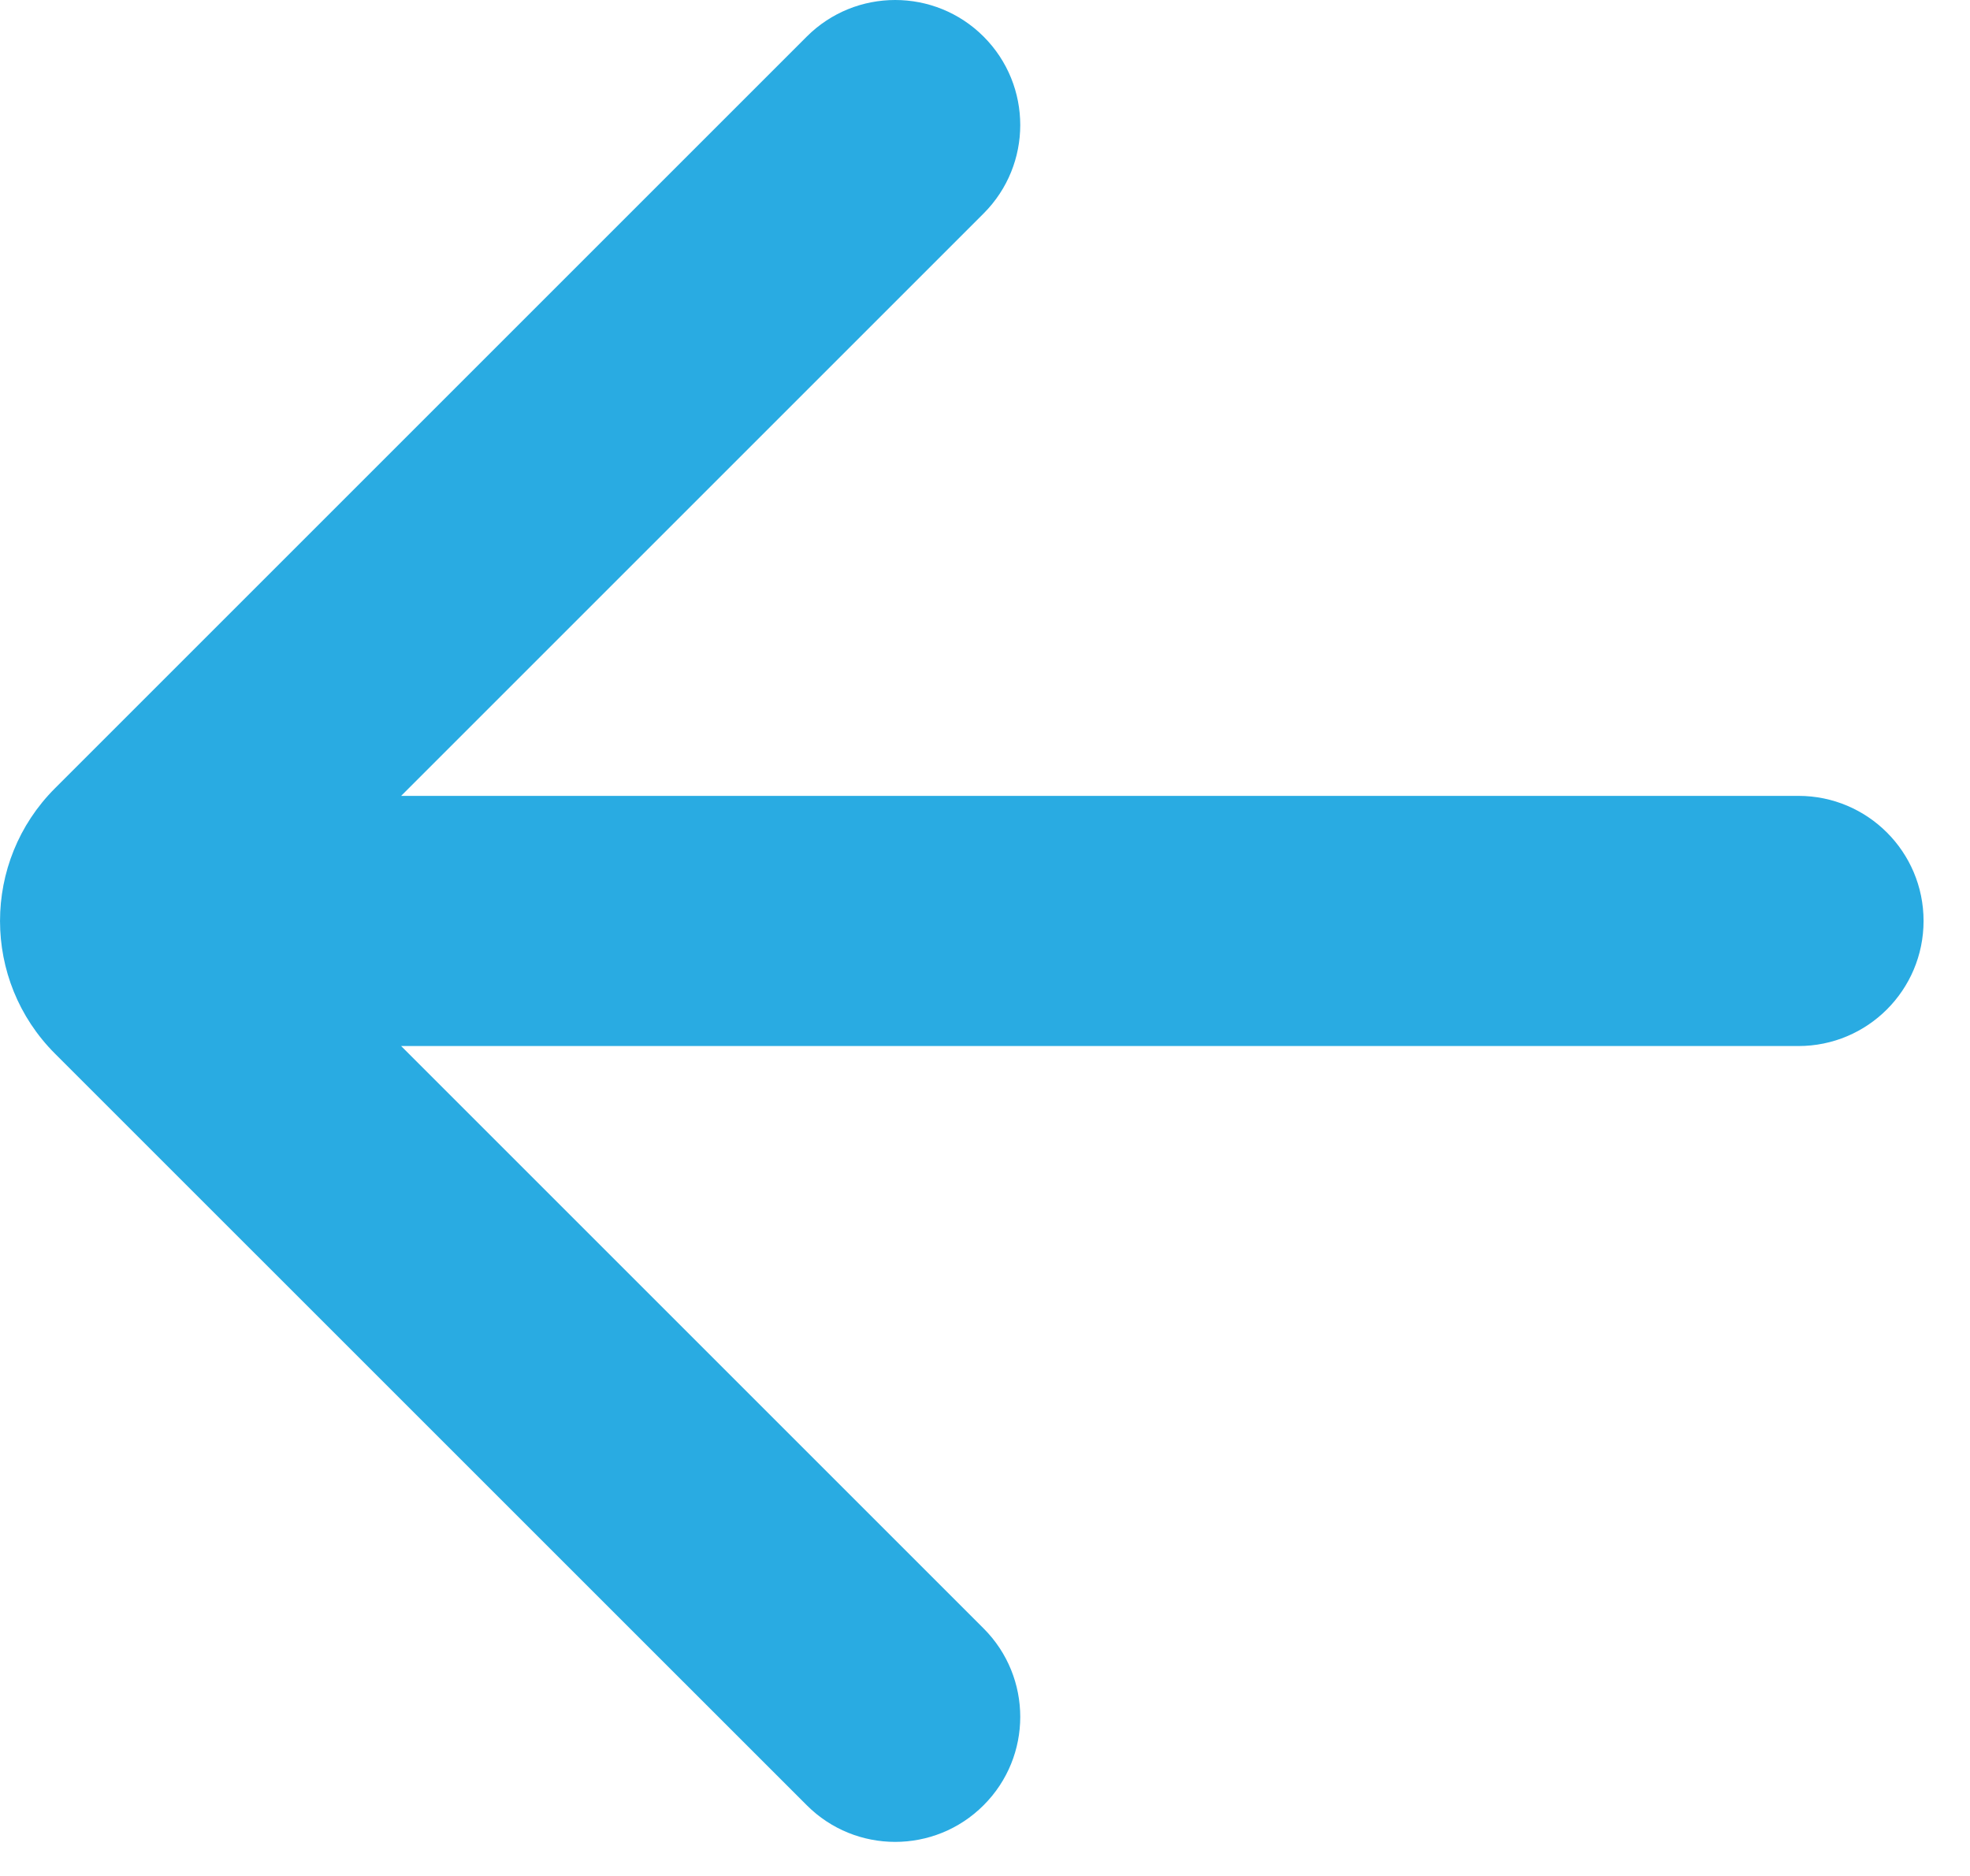
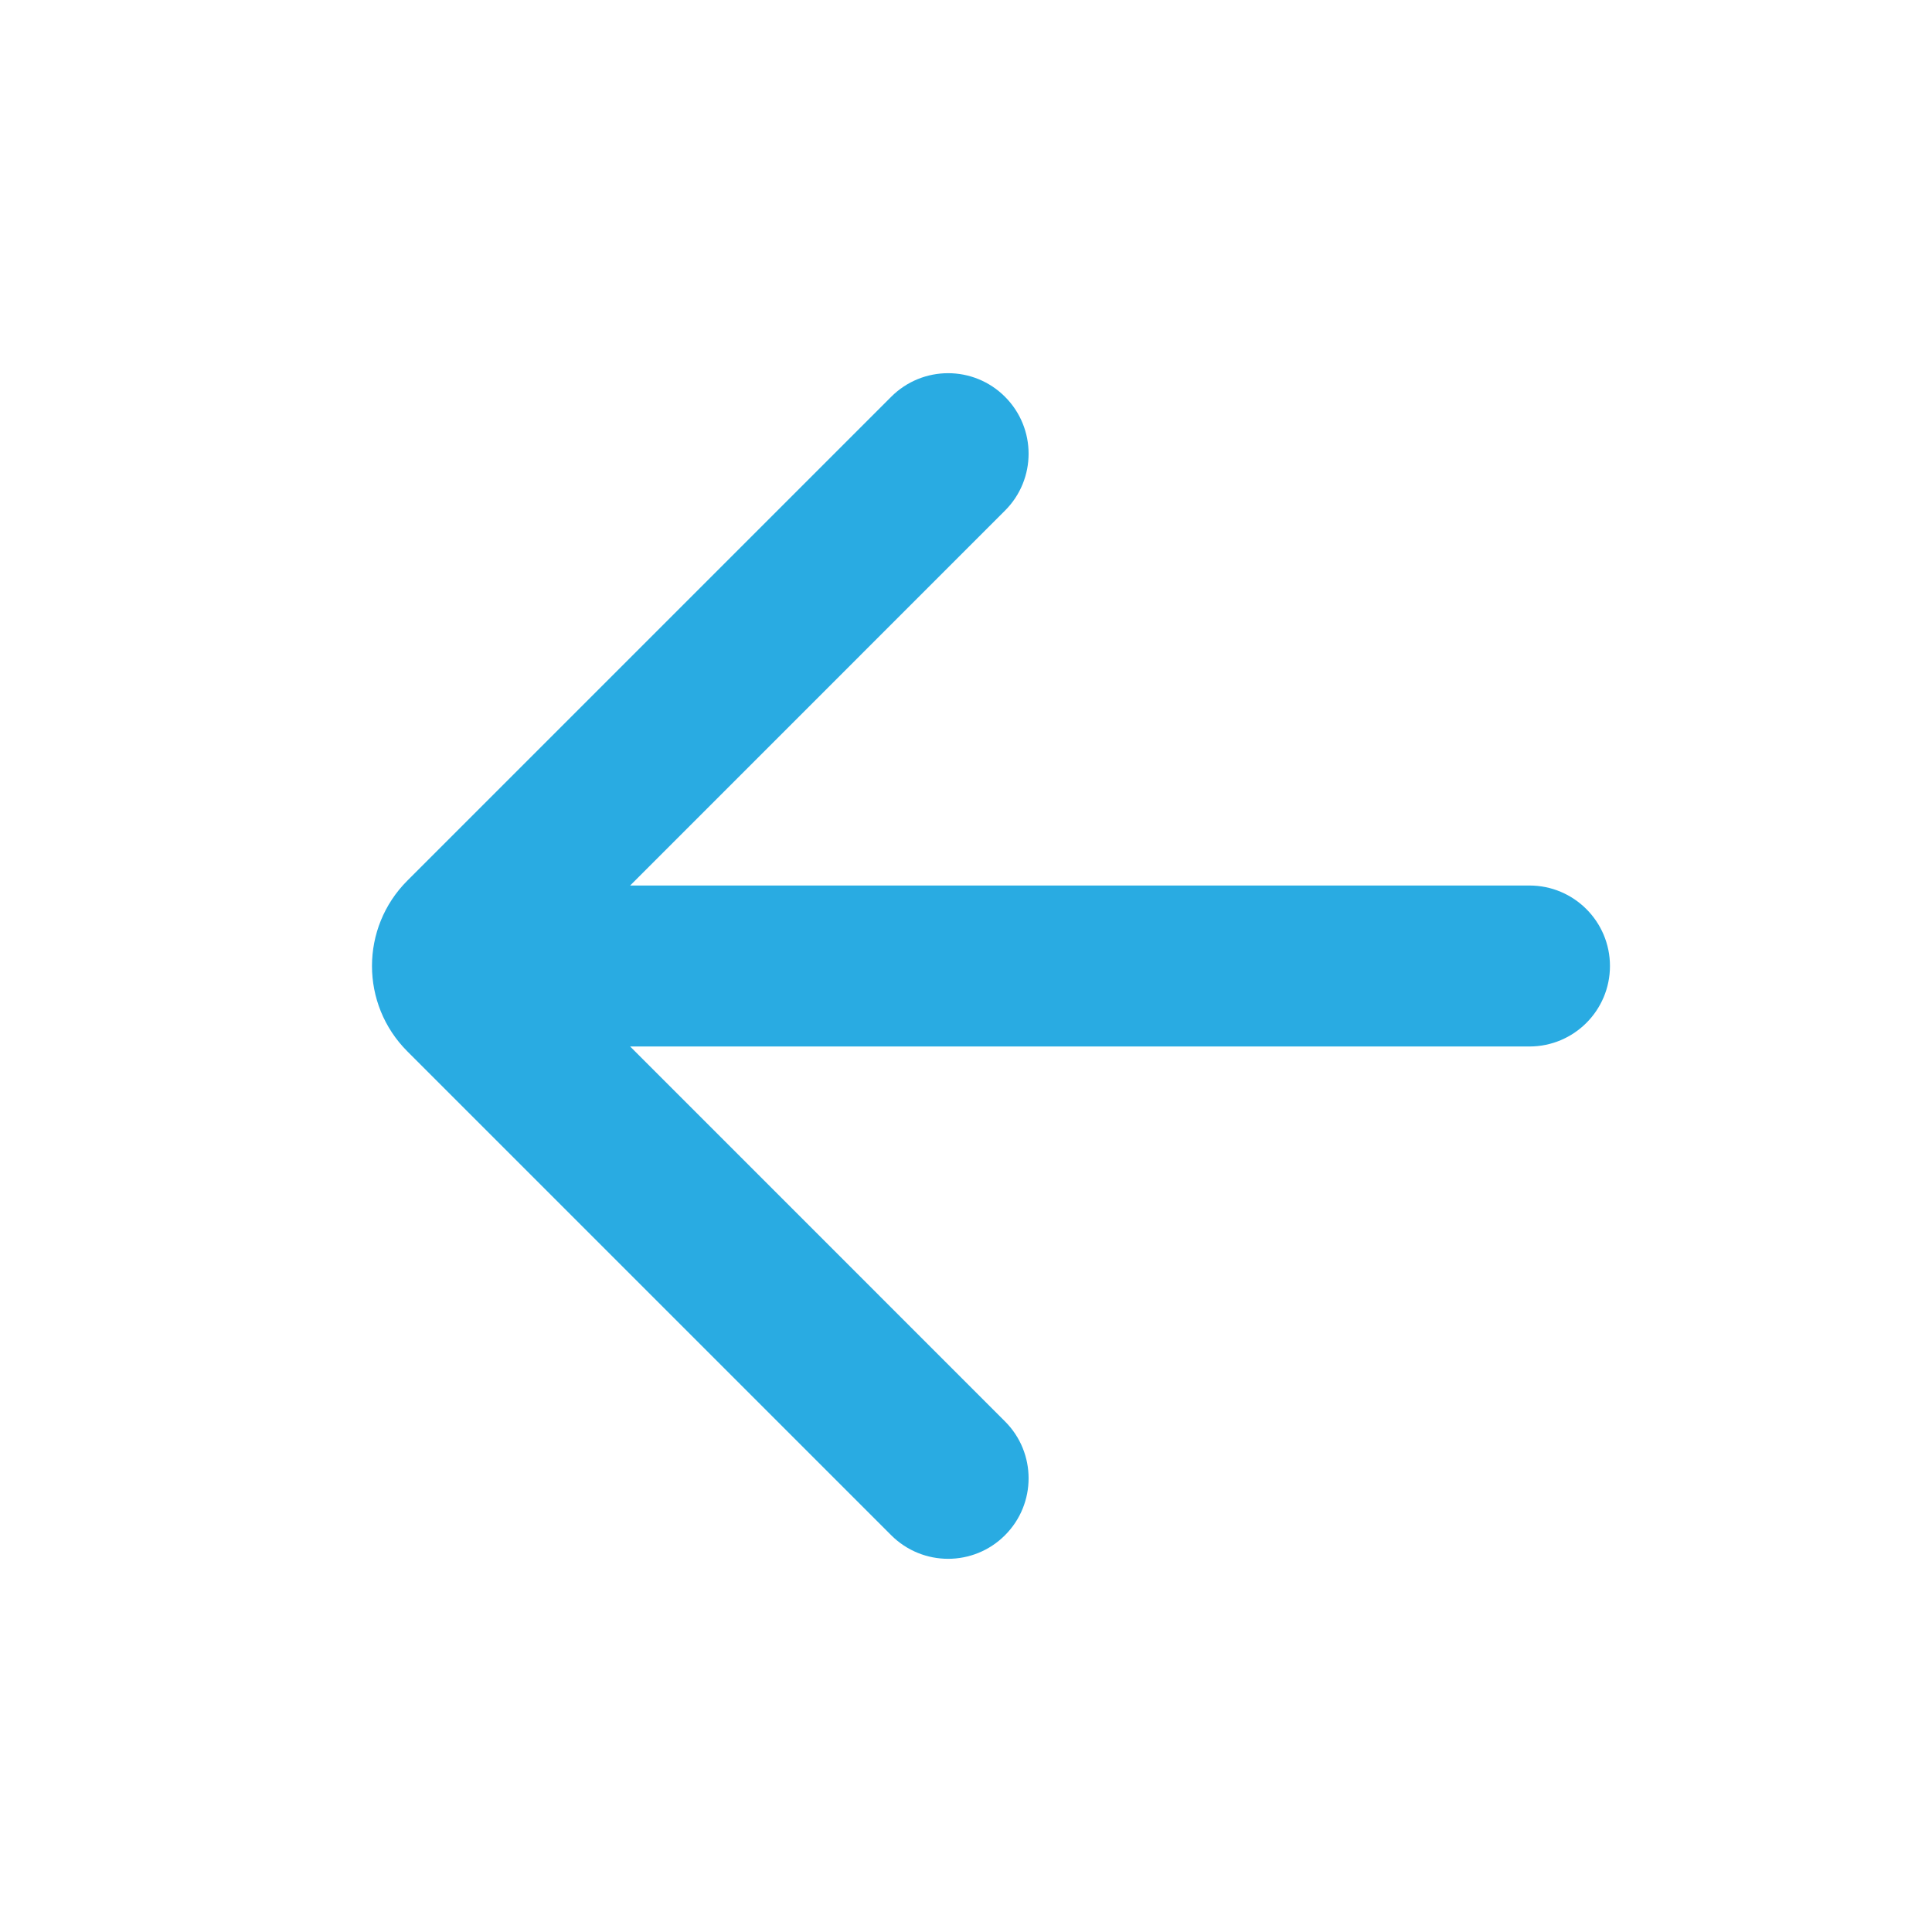
- <svg xmlns="http://www.w3.org/2000/svg" width="21" height="20" viewBox="0 0 21 20" fill="none">
-   <path d="M4.276 8.485H19.172C19.908 8.485 20.505 9.082 20.505 9.818C20.505 10.555 19.908 11.152 19.172 11.152H4.276L10.485 17.361C11.006 17.882 11.006 18.726 10.485 19.246C9.965 19.767 9.12 19.767 8.6 19.246L0.586 11.233C-0.195 10.452 -0.195 9.185 0.586 8.404L8.6 0.39C9.12 -0.13 9.965 -0.13 10.485 0.39C11.006 0.911 11.006 1.755 10.485 2.276L4.276 8.485Z" fill="#29ABE2" />
+ <svg xmlns="http://www.w3.org/2000/svg" width="32" height="32" viewBox="0 0 32 32" fill="none">
+   <path d="M10.437 14.667H25.333C26.069 14.667 26.666 15.264 26.666 16C26.666 16.736 26.069 17.333 25.333 17.333H10.437L16.646 23.543C17.167 24.063 17.167 24.907 16.646 25.428C16.126 25.949 15.282 25.949 14.761 25.428L6.747 17.414C5.966 16.633 5.966 15.367 6.747 14.586L14.761 6.572C15.282 6.051 16.126 6.051 16.646 6.572C17.167 7.093 17.167 7.937 16.646 8.457L10.437 14.667Z" fill="#29ABE2" />
</svg>
